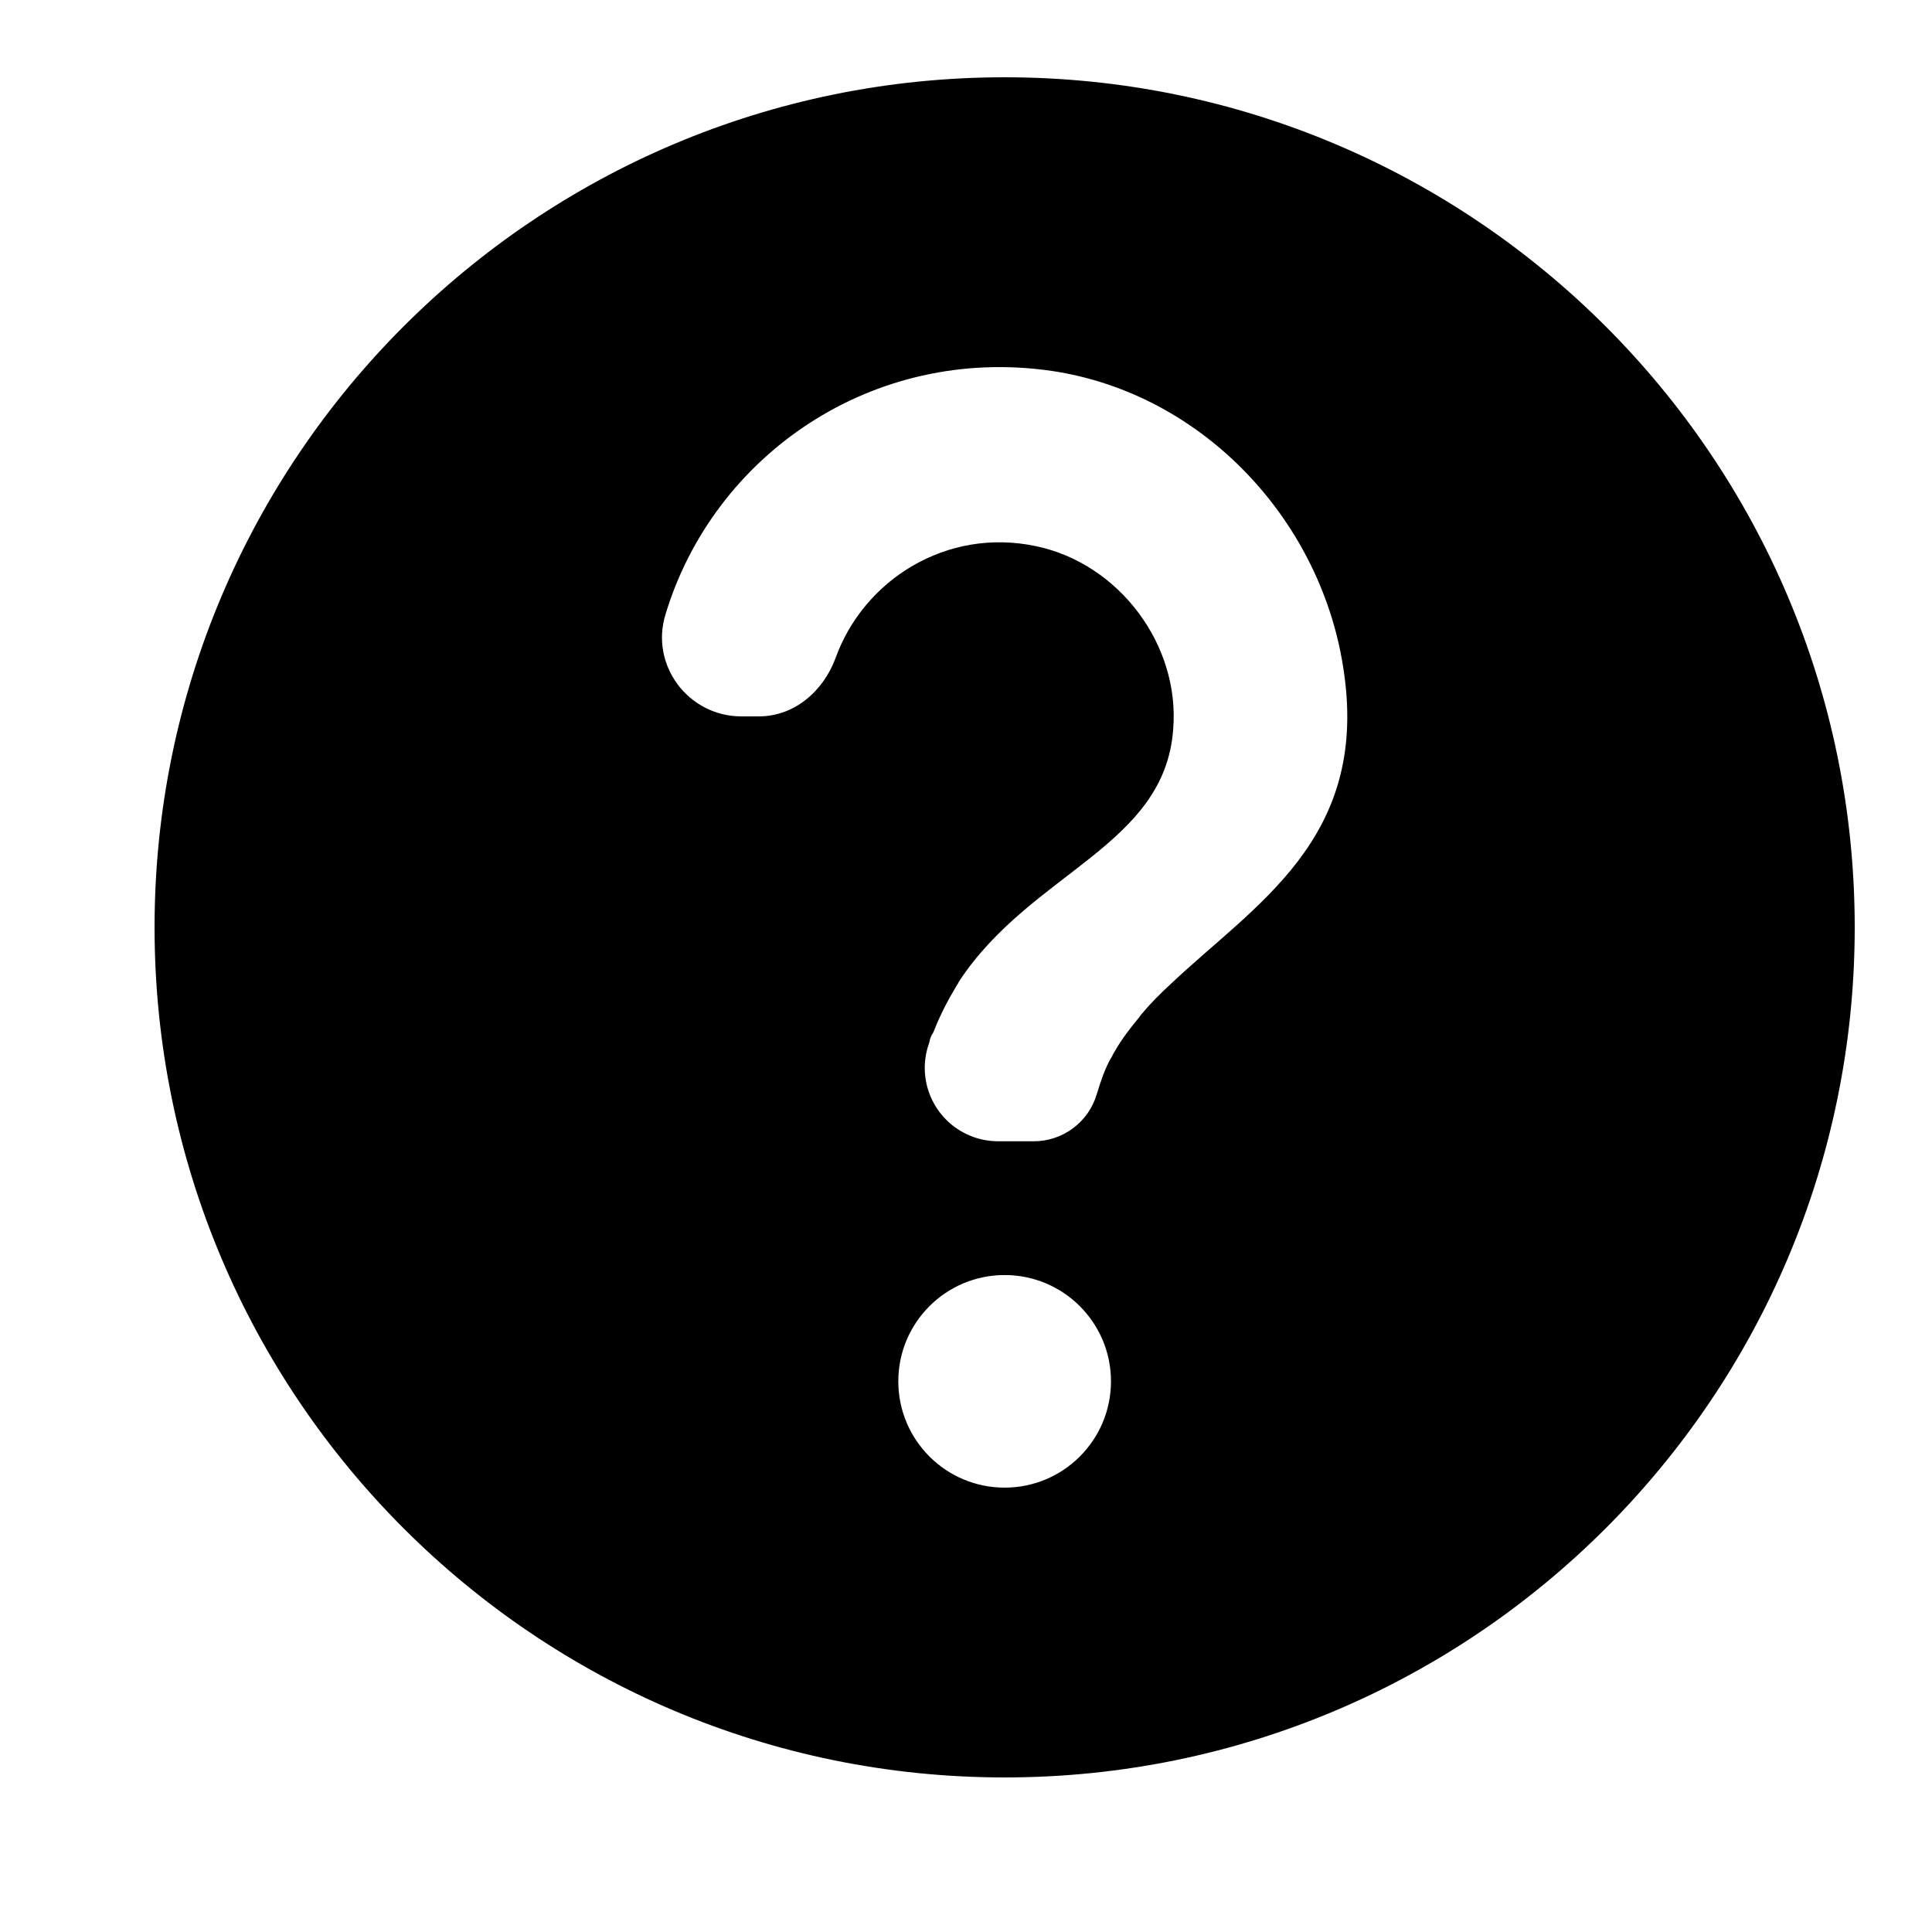
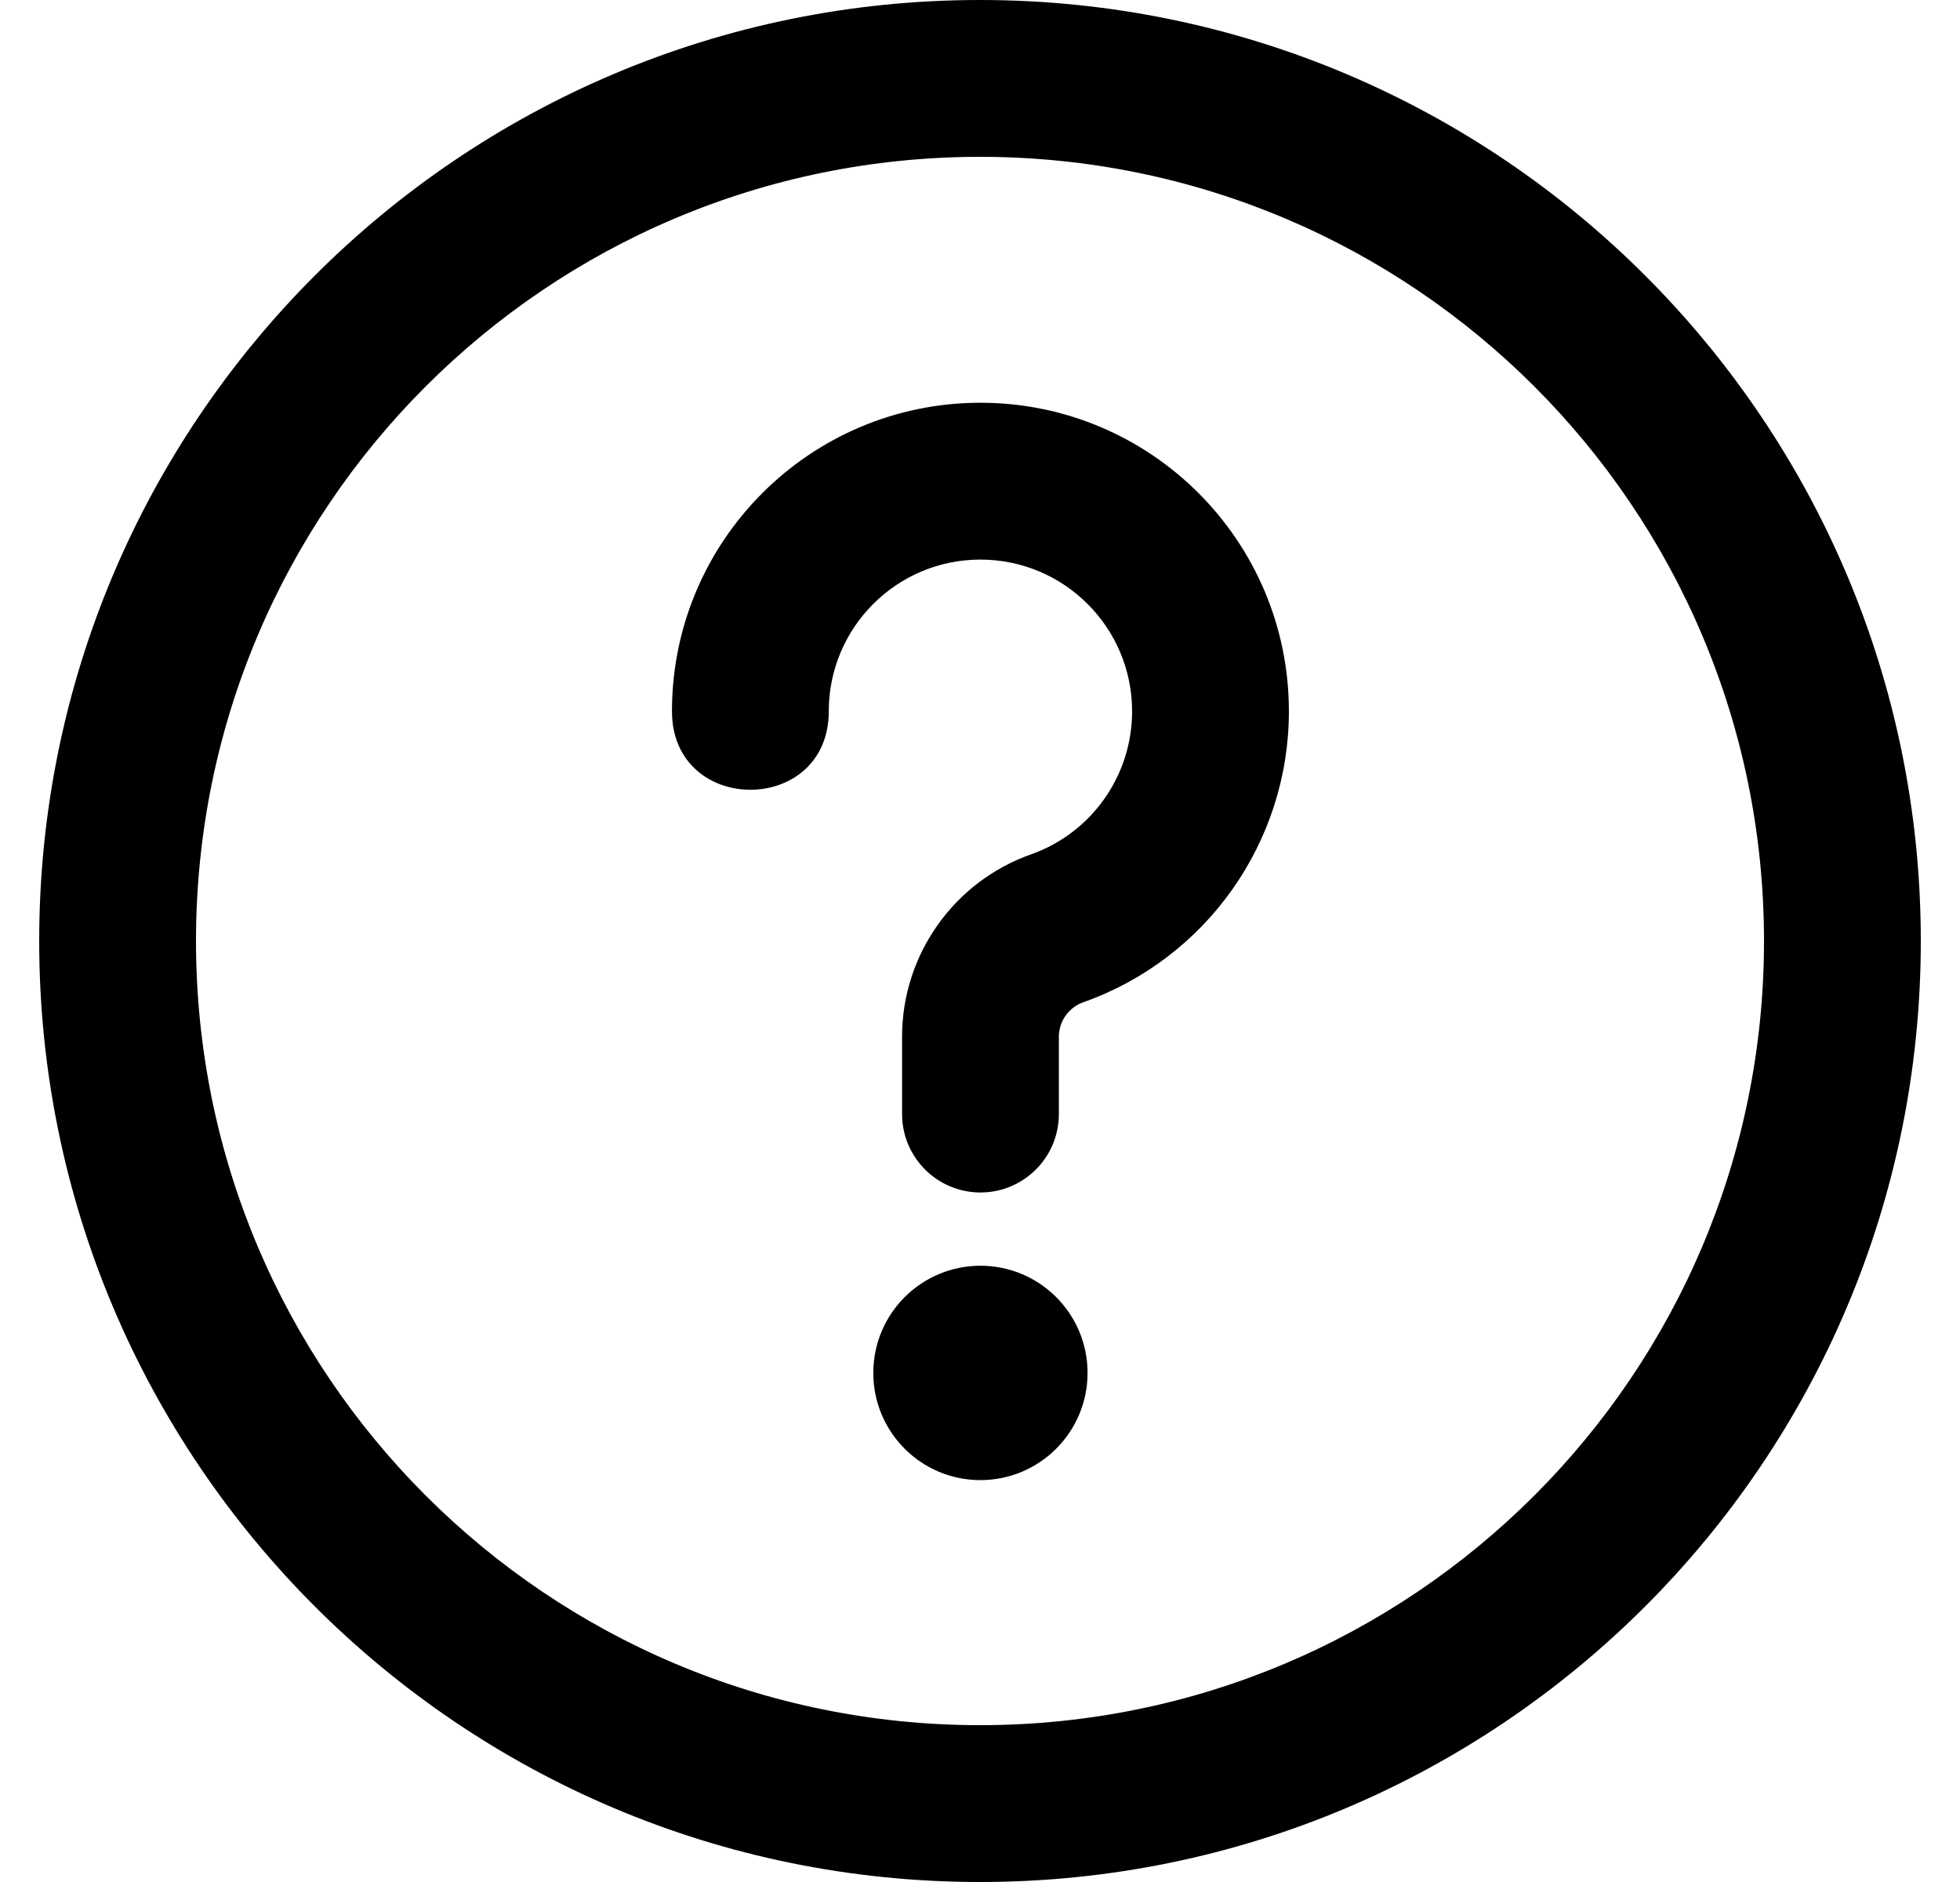
- <svg xmlns="http://www.w3.org/2000/svg" width="25px" height="25px" viewBox="0 0 25 25" version="1.1">
-   <g id="Icons" stroke="none" stroke-width="1" fill="none" fill-rule="evenodd">
-     <path d="M13,1 C19.072,1 24,5.928 24,12 C24,18.072 19.072,23 13,23 C6.928,23 2,18.072 2,12 C2,5.928 6.928,1 13,1 Z M8.612,7.949 C8.408,8.604 8.905,9.27 9.594,9.27 L9.819,9.27 C10.282,9.27 10.655,8.942 10.813,8.513 C11.174,7.509 12.246,6.82 13.409,7.068 C14.481,7.294 15.271,8.344 15.181,9.439 C15.068,10.951 13.352,11.279 12.416,12.69 C12.416,12.701 12.404,12.701 12.404,12.712 C12.393,12.735 12.382,12.746 12.37,12.769 C12.269,12.938 12.167,13.13 12.088,13.333 C12.077,13.367 12.054,13.39 12.043,13.423 C12.032,13.446 12.032,13.469 12.021,13.502 C11.846,13.997 12.105,14.539 12.6,14.714 C12.701,14.749 12.808,14.768 12.916,14.768 L13.377,14.768 C13.754,14.768 14.085,14.52 14.192,14.159 C14.251,13.961 14.309,13.81 14.368,13.706 C14.391,13.672 14.402,13.638 14.425,13.604 C14.515,13.446 14.628,13.299 14.741,13.164 C14.752,13.152 14.763,13.13 14.775,13.119 C14.888,12.983 15.012,12.859 15.147,12.735 C16.231,11.708 17.698,10.872 17.393,8.716 C17.123,6.752 15.576,5.093 13.612,4.8 C11.287,4.461 9.232,5.894 8.612,7.949 Z M13,19.25 C13.76,19.25 14.376,18.634 14.376,17.874 C14.376,17.115 13.76,16.499 13,16.499 C12.24,16.499 11.624,17.115 11.624,17.874 C11.624,18.634 12.24,19.25 13,19.25 Z" id="Shape" fill="#000000" />
-   </g>
+ <svg xmlns="http://www.w3.org/2000/svg" width="25" height="24" viewBox="0 0 25 24">
+   <path d="M12.505,7.136 C11.437,7.136 10.571,8.002 10.571,9.071 C10.57,10.405 8.571,10.405 8.571,9.07 C8.571,6.898 10.333,5.136 12.505,5.136 C14.679,5.136 16.44,6.898 16.44,9.071 C16.44,10.738 15.389,12.225 13.818,12.781 C13.631,12.847 13.506,13.024 13.506,13.222 L13.506,14.207 C13.506,14.759 13.058,15.207 12.506,15.207 C11.954,15.207 11.506,14.759 11.506,14.207 L11.506,13.223 C11.505,12.177 12.165,11.244 13.151,10.895 C13.924,10.622 14.44,9.891 14.44,9.071 C14.44,8.003 13.574,7.136 12.505,7.136 Z M11.139,17.508 C11.139,16.753 11.75,16.142 12.506,16.141 C13.261,16.142 13.872,16.753 13.872,17.508 C13.872,18.263 13.26,18.875 12.505,18.875 C11.75,18.875 11.139,18.263 11.139,17.508 Z M12.5,24 C5.873,24 0.5,18.627 0.5,12 C0.5,5.373 5.873,0 12.5,0 C19.127,0 24.5,5.373 24.5,12 C24.5,18.627 19.127,24 12.5,24 Z M12.5,22 C18.023,22 22.5,17.523 22.5,12 C22.5,6.477 18.023,2 12.5,2 C6.977,2 2.5,6.477 2.5,12 C2.5,17.523 6.977,22 12.5,22 Z" />
</svg>
